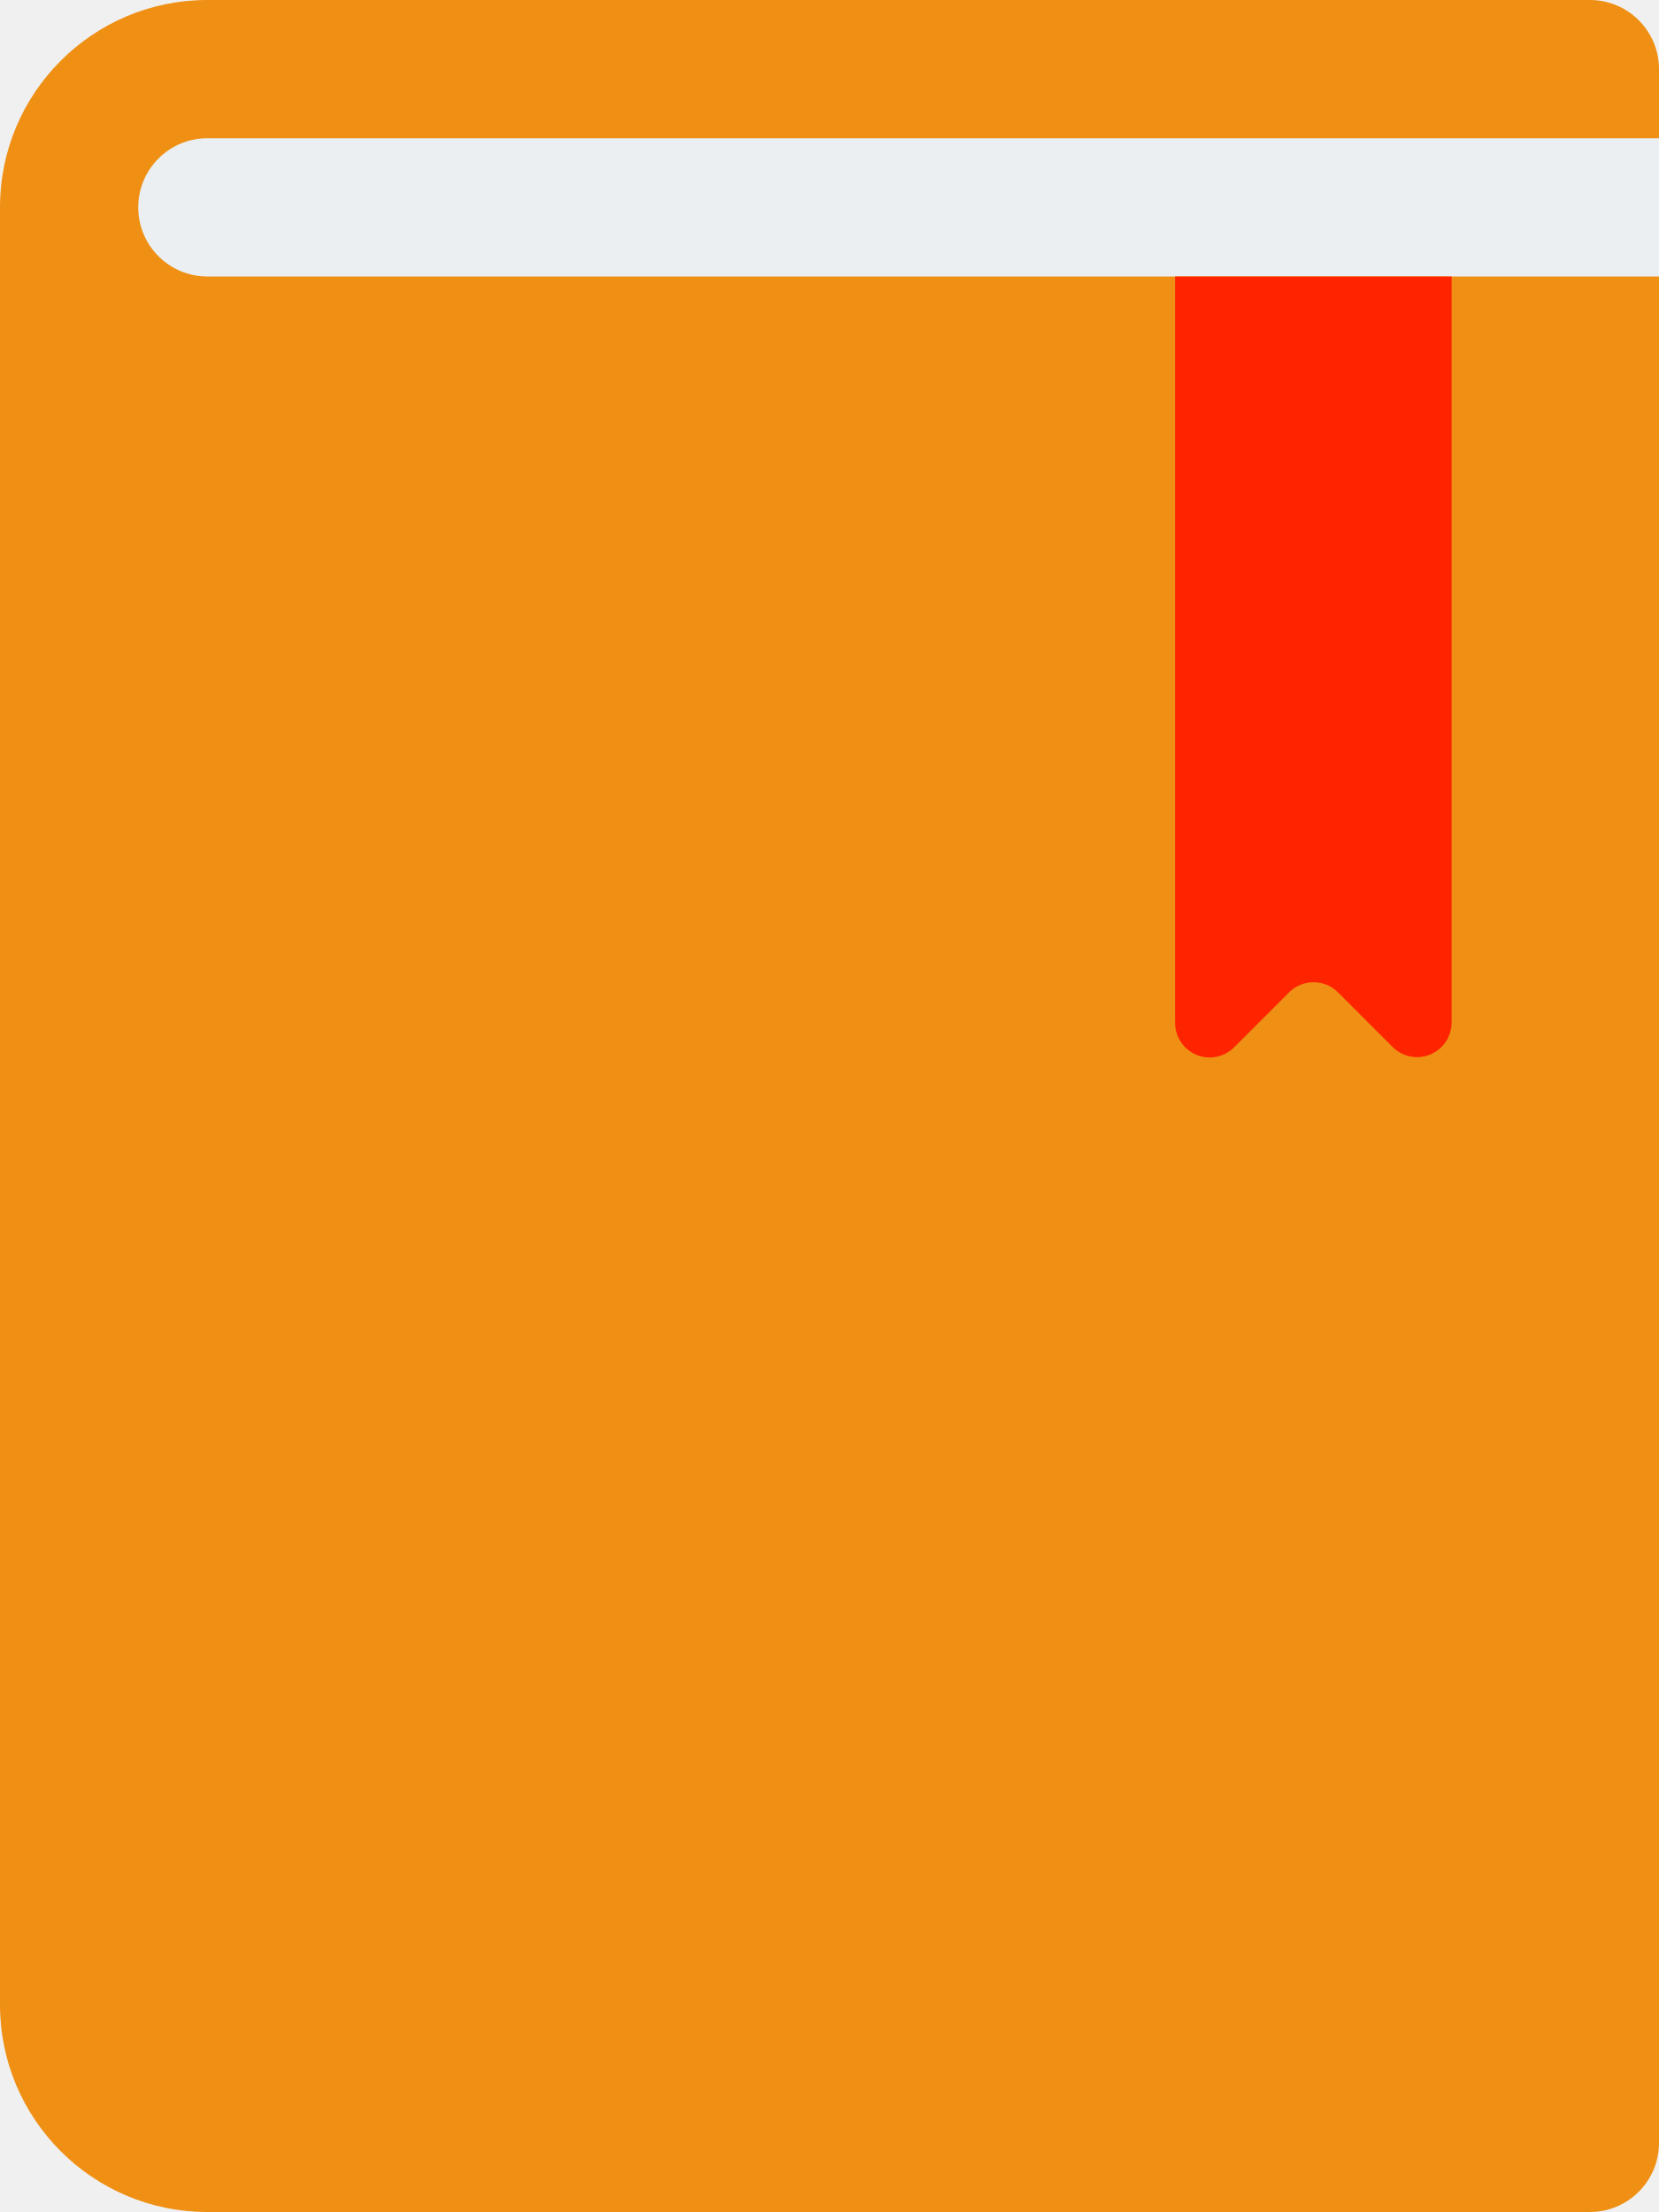
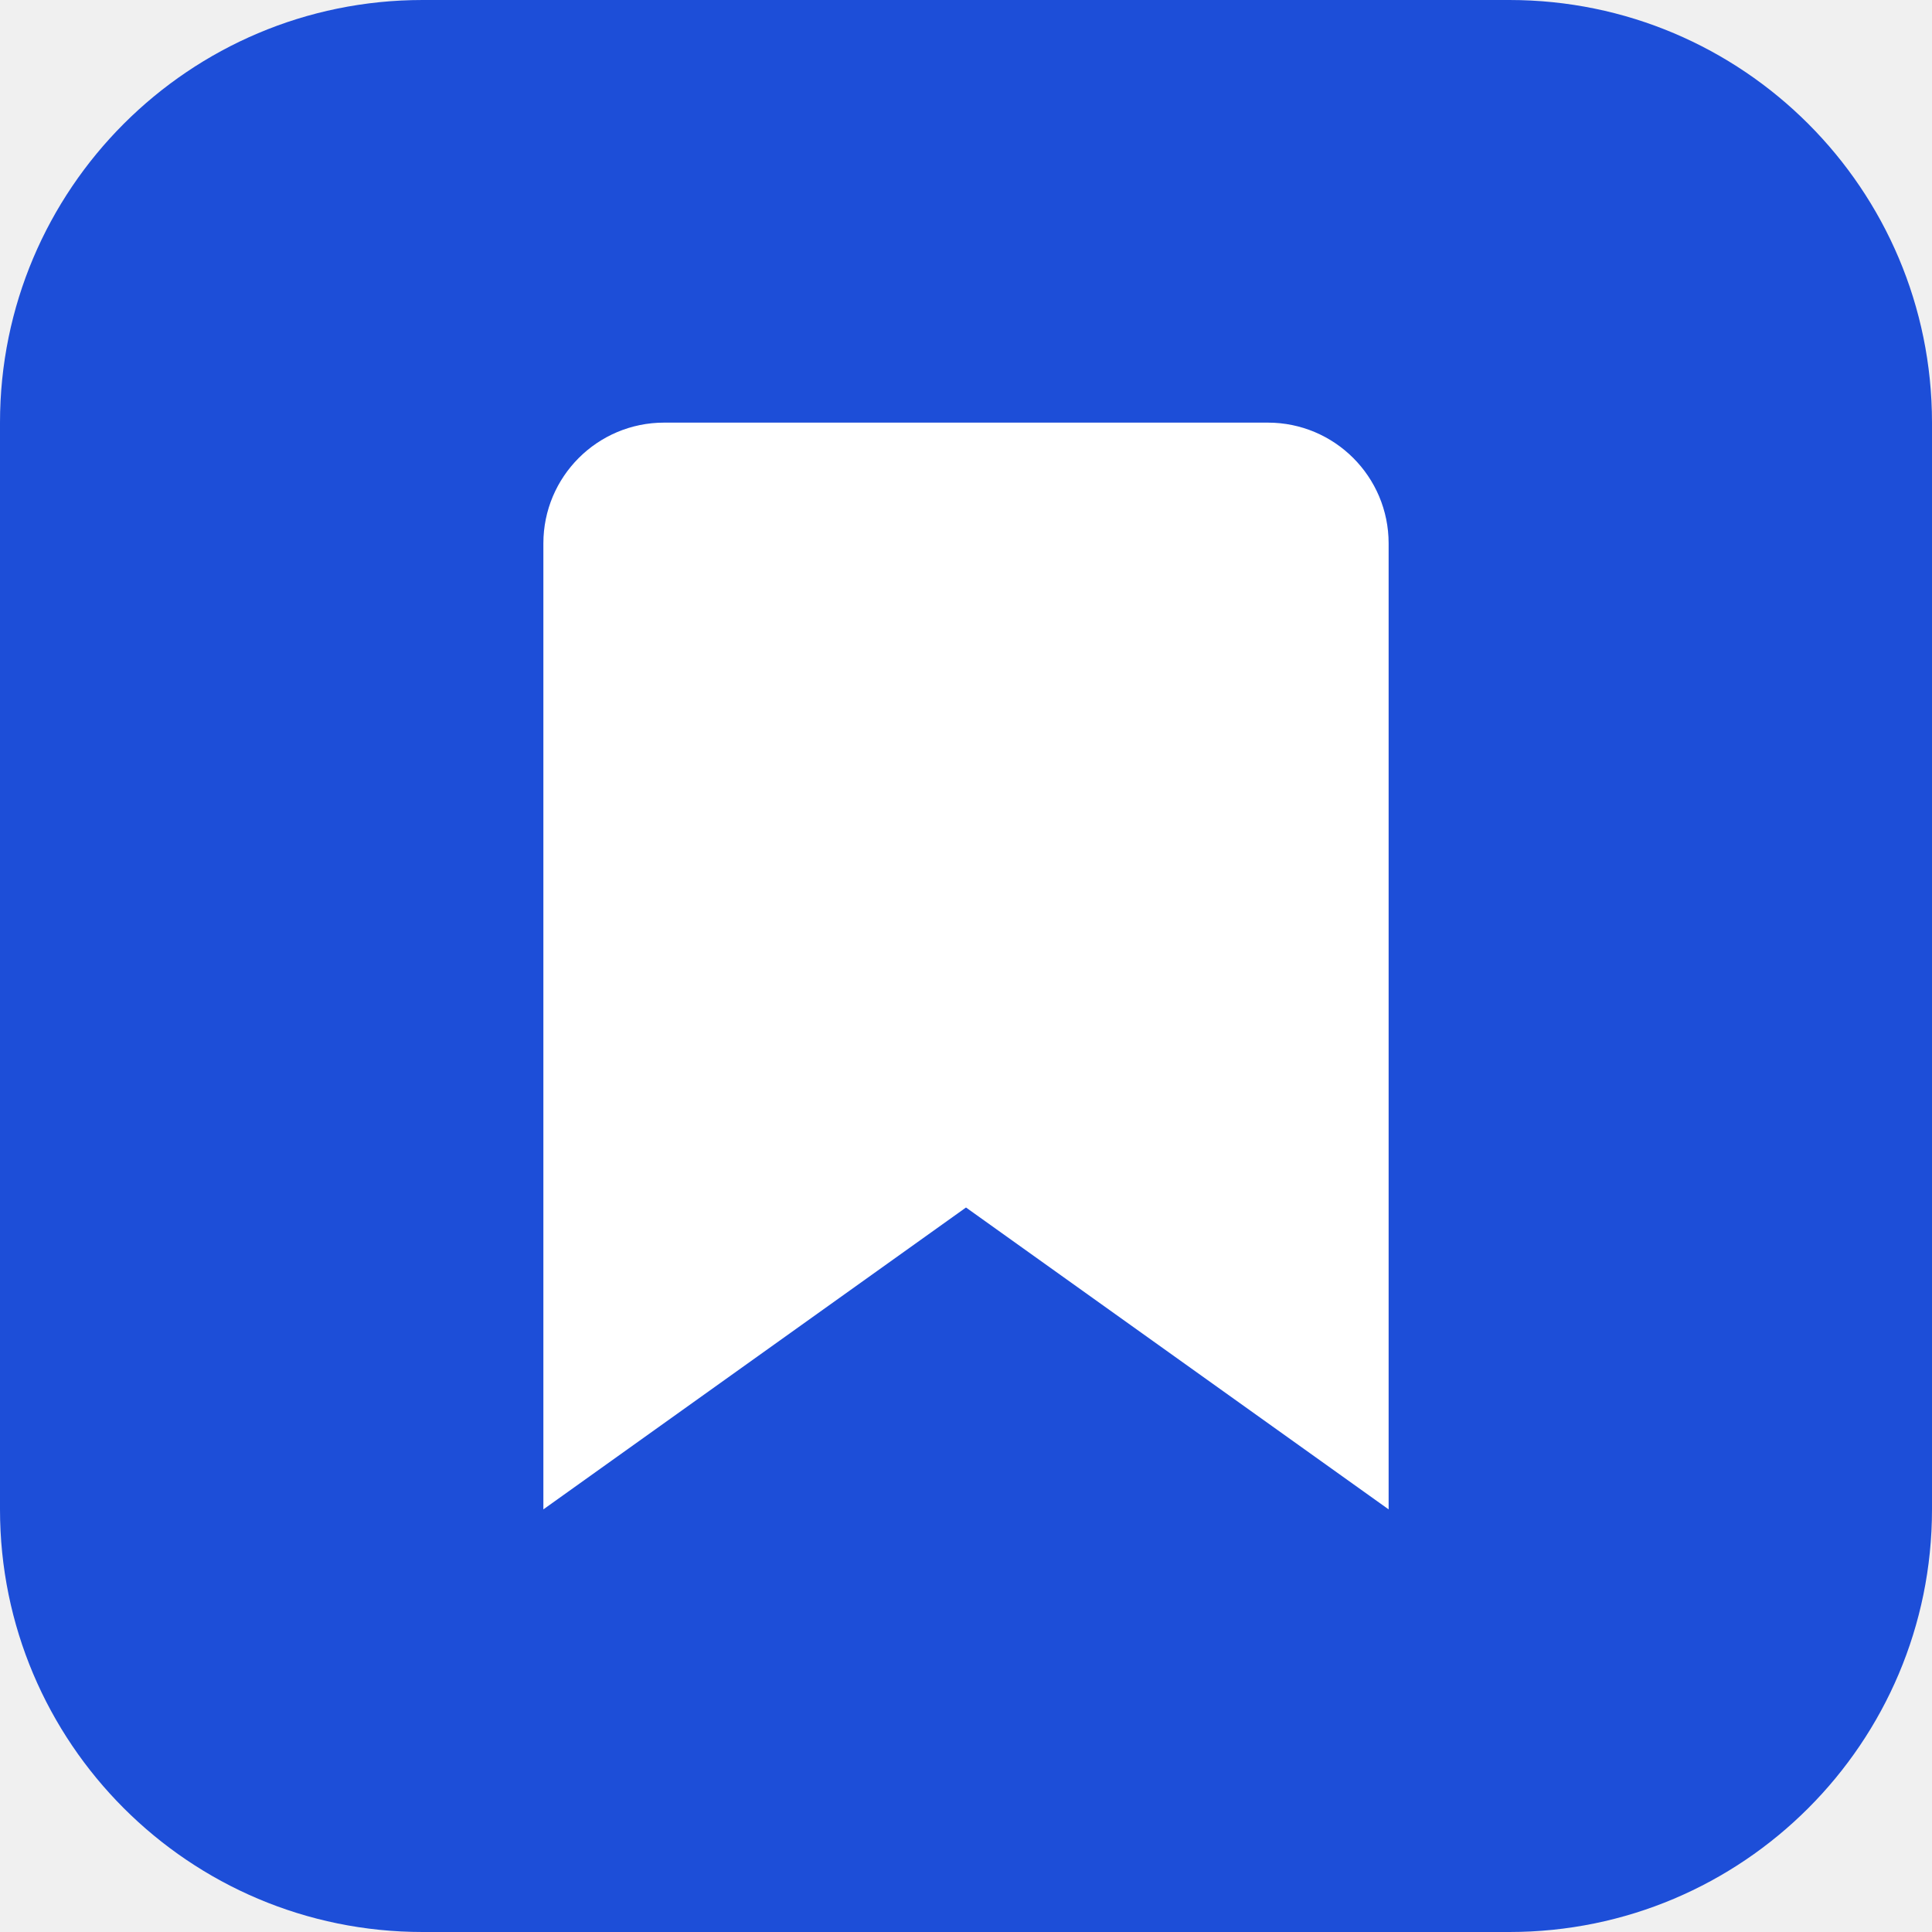
- <svg xmlns="http://www.w3.org/2000/svg" viewBox="0 0 48 64">
-   <defs>
-     <style>.cls-1{fill:#ef9014;}.cls-2{fill:#ebeff1;}.cls-3{fill:#ff2400;}</style>
-   </defs>
-   <g id="Layer_2" data-name="Layer 2">
-     <g id="Layer_1-2" data-name="Layer 1">
-       <path class="cls-1" d="M6,0H46a2,2,0,0,1,2,2V62a2,2,0,0,1-2,2H6a6,6,0,0,1-6-6V6A6,6,0,0,1,6,0Z" />
-       <path class="cls-2" d="M6,4H48a0,0,0,0,1,0,0V8a0,0,0,0,1,0,0H6A2,2,0,0,1,4,6V6A2,2,0,0,1,6,4Z" />
-       <path class="cls-3" d="M38,8H34V29.59a1,1,0,0,0,1.71.71l1.59-1.59a1,1,0,0,1,1.41,0l1.59,1.59A1,1,0,0,0,42,29.59V8Z" />
-     </g>
+ <svg xmlns="http://www.w3.org/2000/svg" viewBox="0 0 32 32" role="img" aria-label="Marcadores">
+   <rect width="32" height="32" rx="7" fill="#1d4ed8" />
+   <g transform="translate(4, 4)">
+     <path fill="#ffffff" d="M19 21l-7-5-7 5V5a2 2 0 0 1 2-2h10a2 2 0 0 1 2 2z" />
  </g>
</svg>
